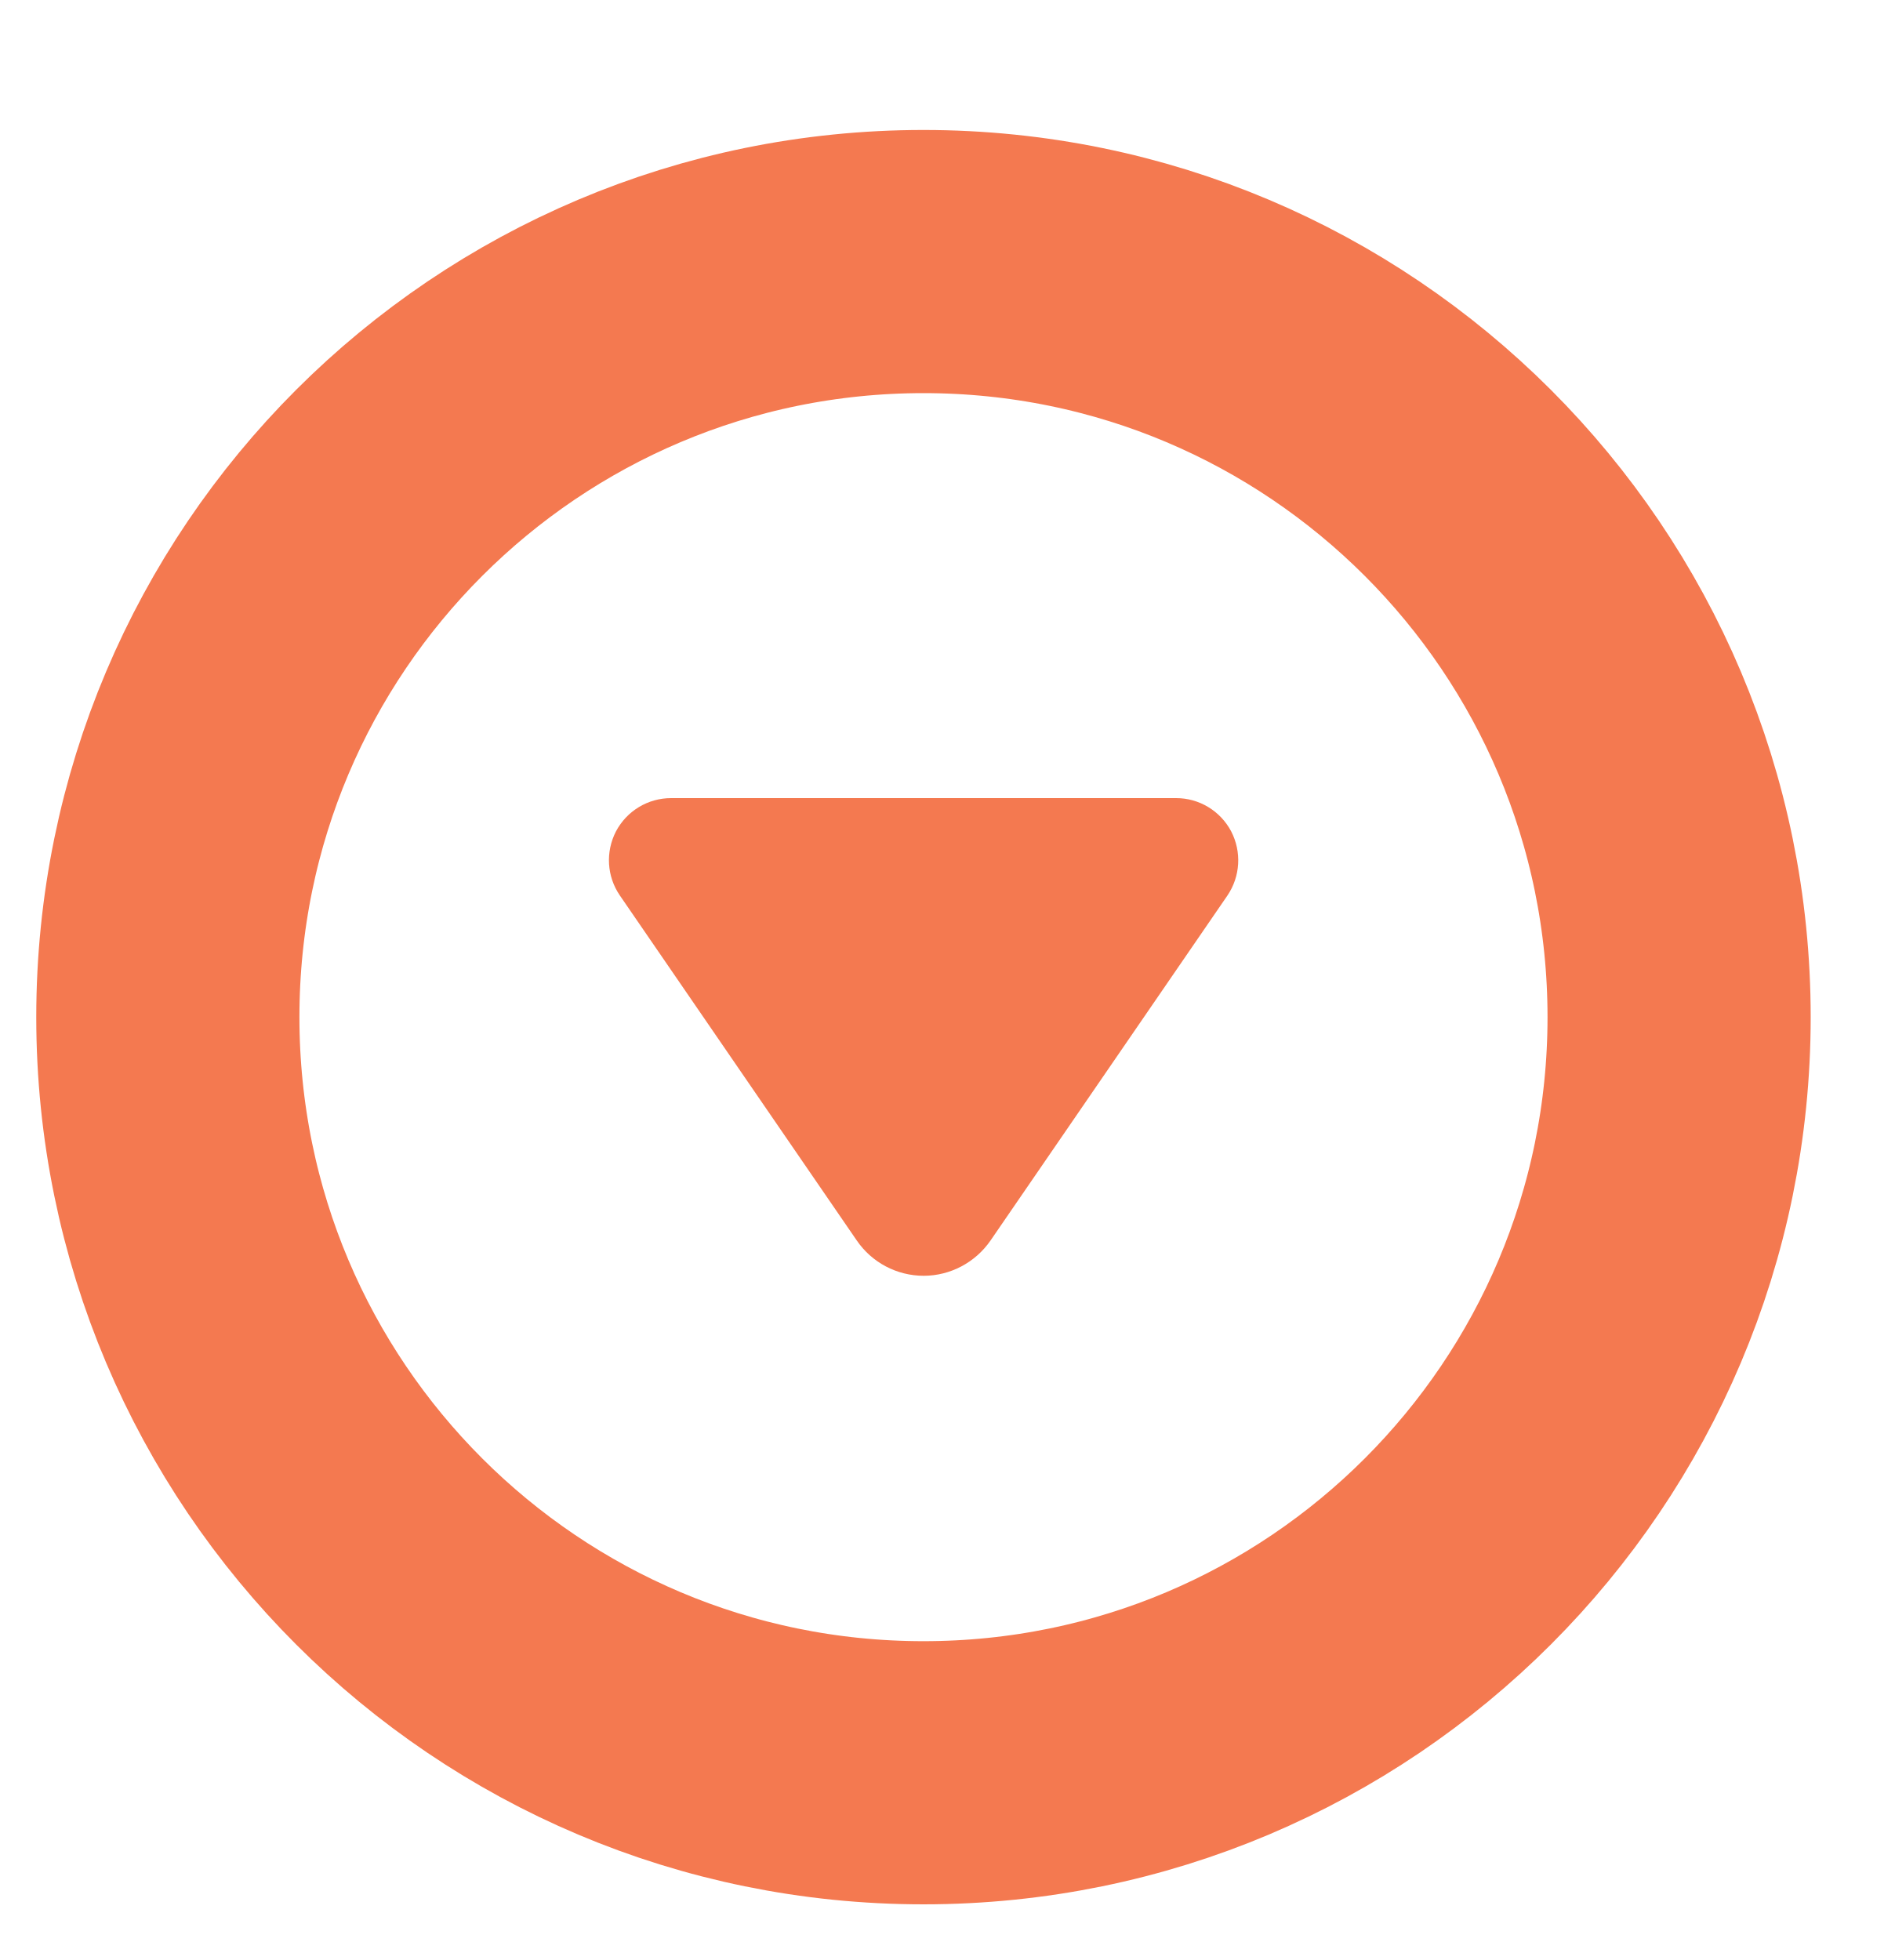
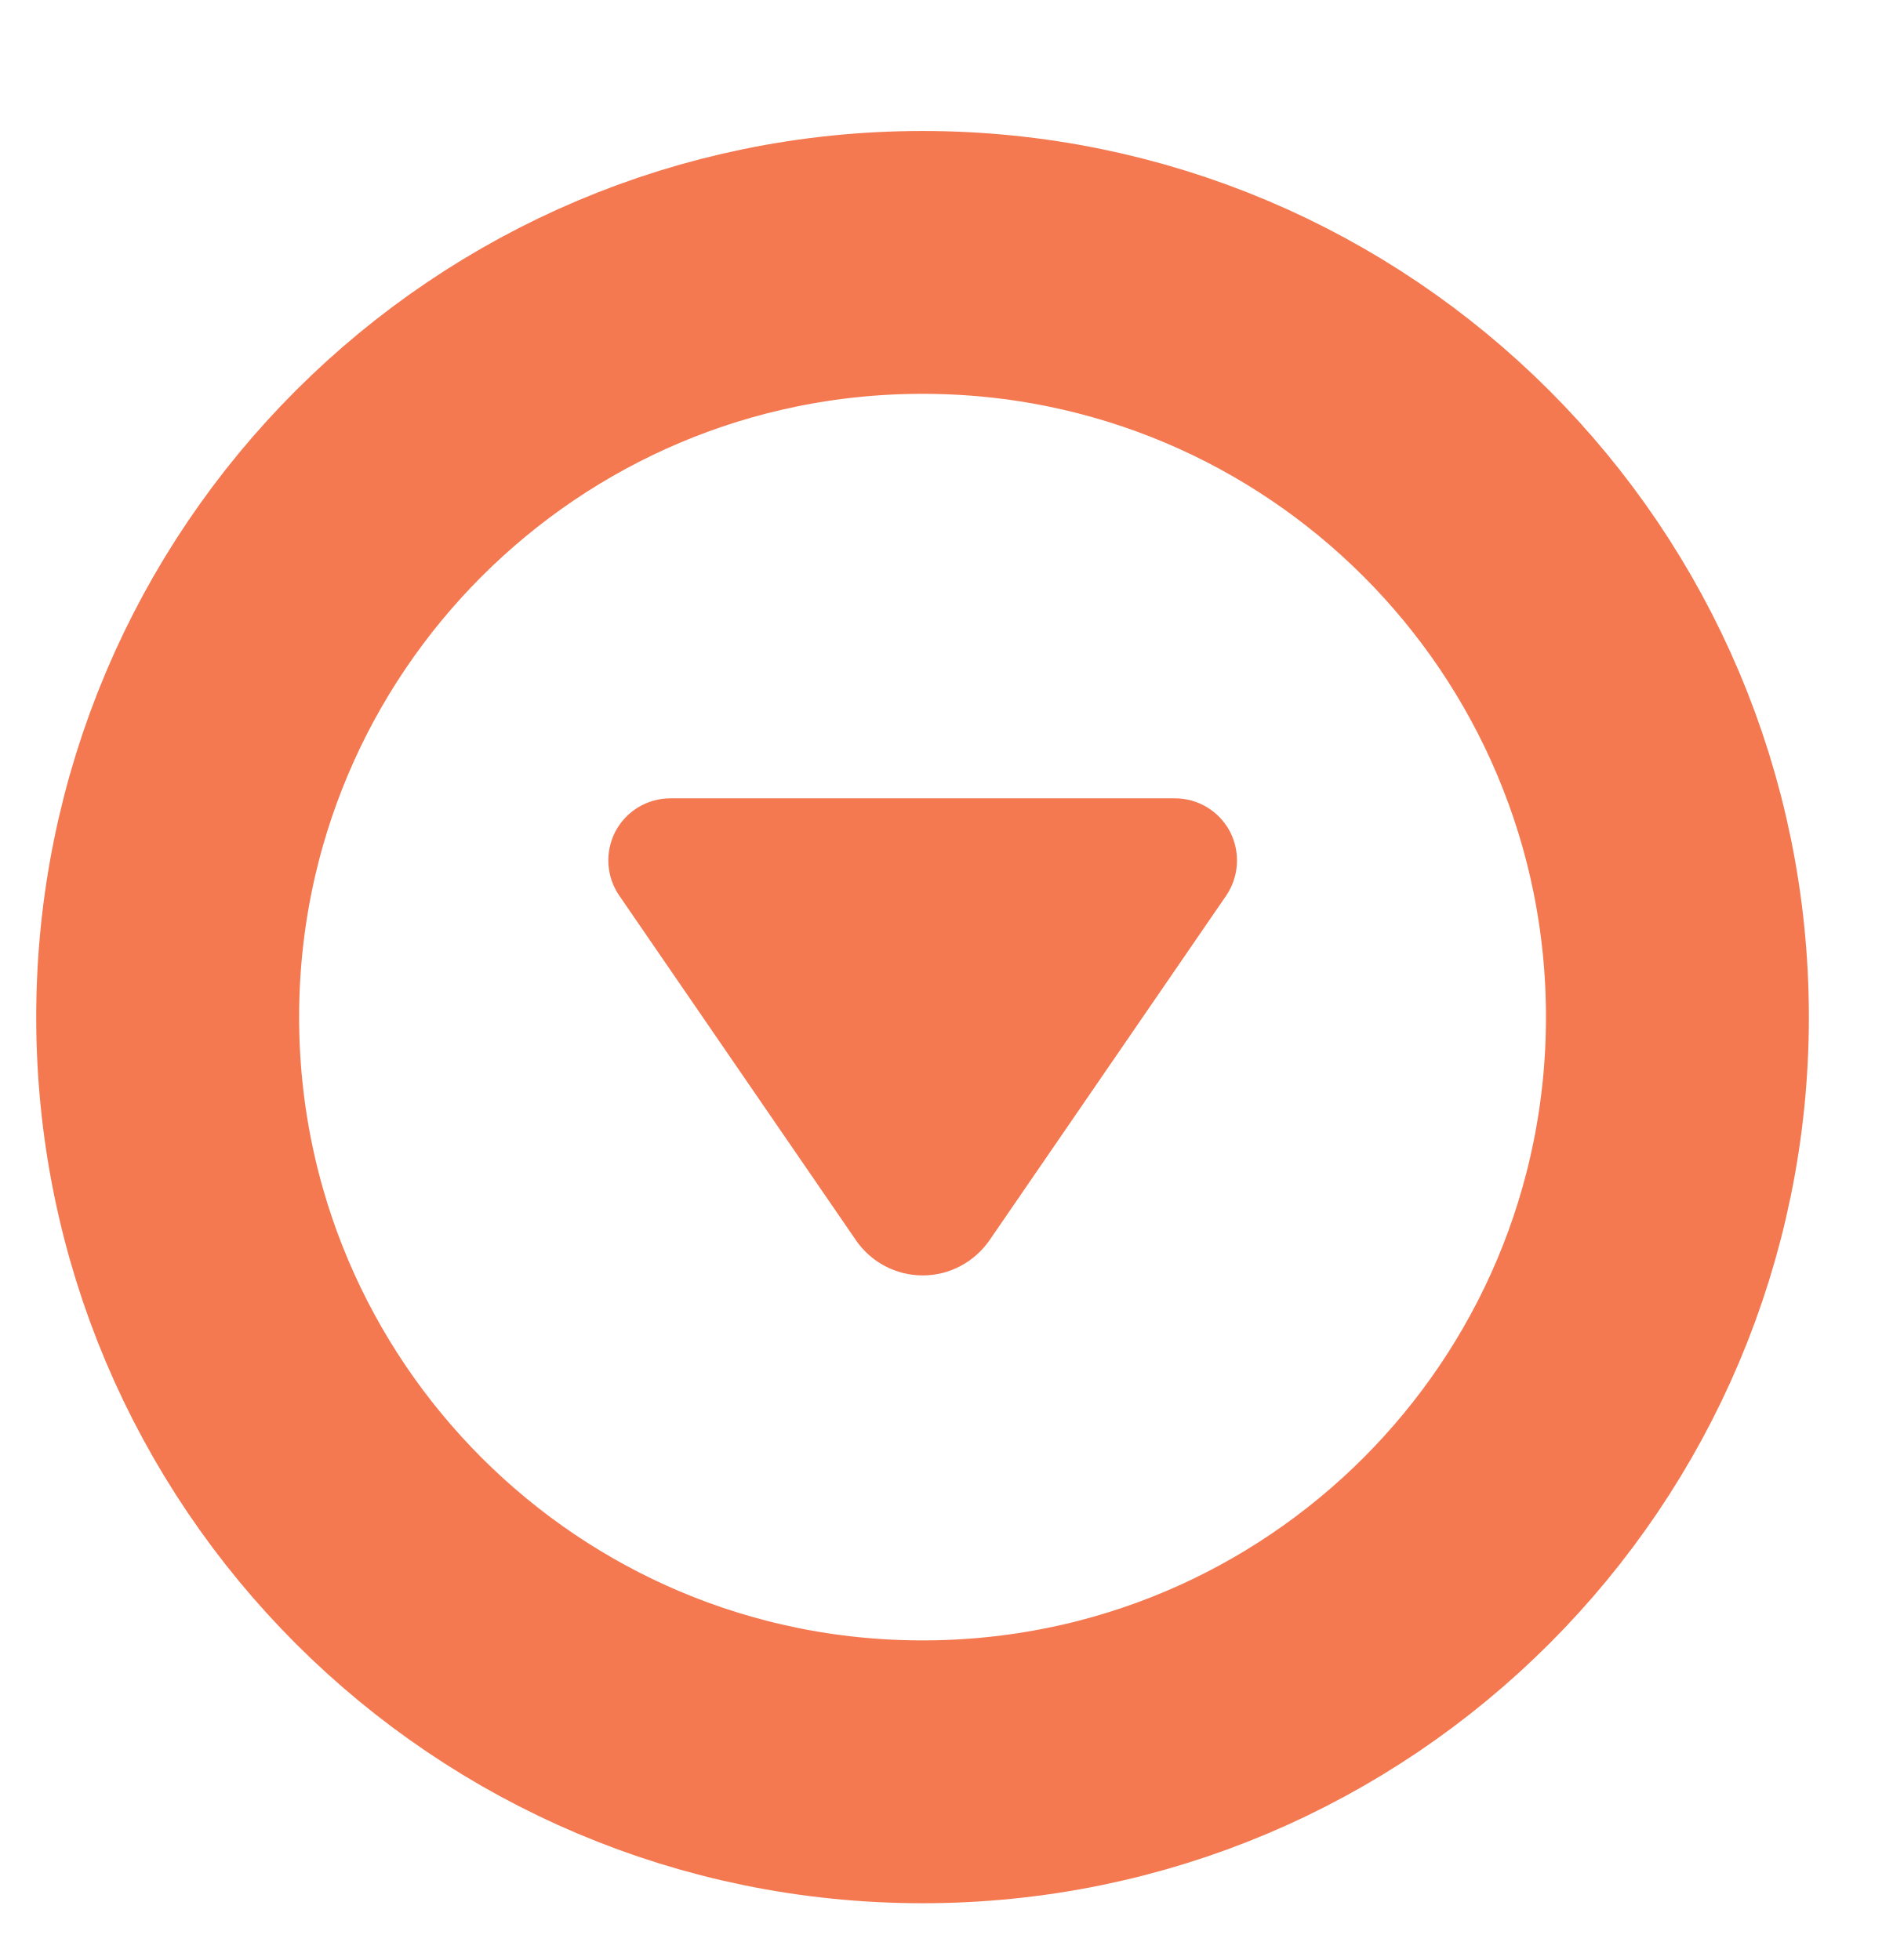
- <svg xmlns="http://www.w3.org/2000/svg" width="29" height="30" viewBox="0 0 36 37" fill="none">
+ <svg xmlns="http://www.w3.org/2000/svg" width="28" height="29" viewBox="0 0 36 37" fill="none">
  <path d="M17.546 4.849C9.619 4.849 3.189 11.275 3.189 19.206C3.189 27.137 9.619 33.563 17.546 33.563C25.476 33.563 31.903 27.137 31.903 19.206C31.903 11.275 25.476 4.849 17.546 4.849Z" stroke="#F47950" stroke-width="5" fill="none" />
  <path d="M18.82 23.45L23.321 16.895C23.567 16.532 23.594 16.065 23.392 15.675C23.185 15.285 22.784 15.044 22.347 15.044H12.752C12.312 15.044 11.911 15.285 11.704 15.675C11.502 16.065 11.529 16.532 11.778 16.895L16.279 23.45C16.564 23.867 17.039 24.12 17.55 24.12C18.056 24.12 18.532 23.867 18.82 23.45Z" fill="#F47950" />
</svg>
